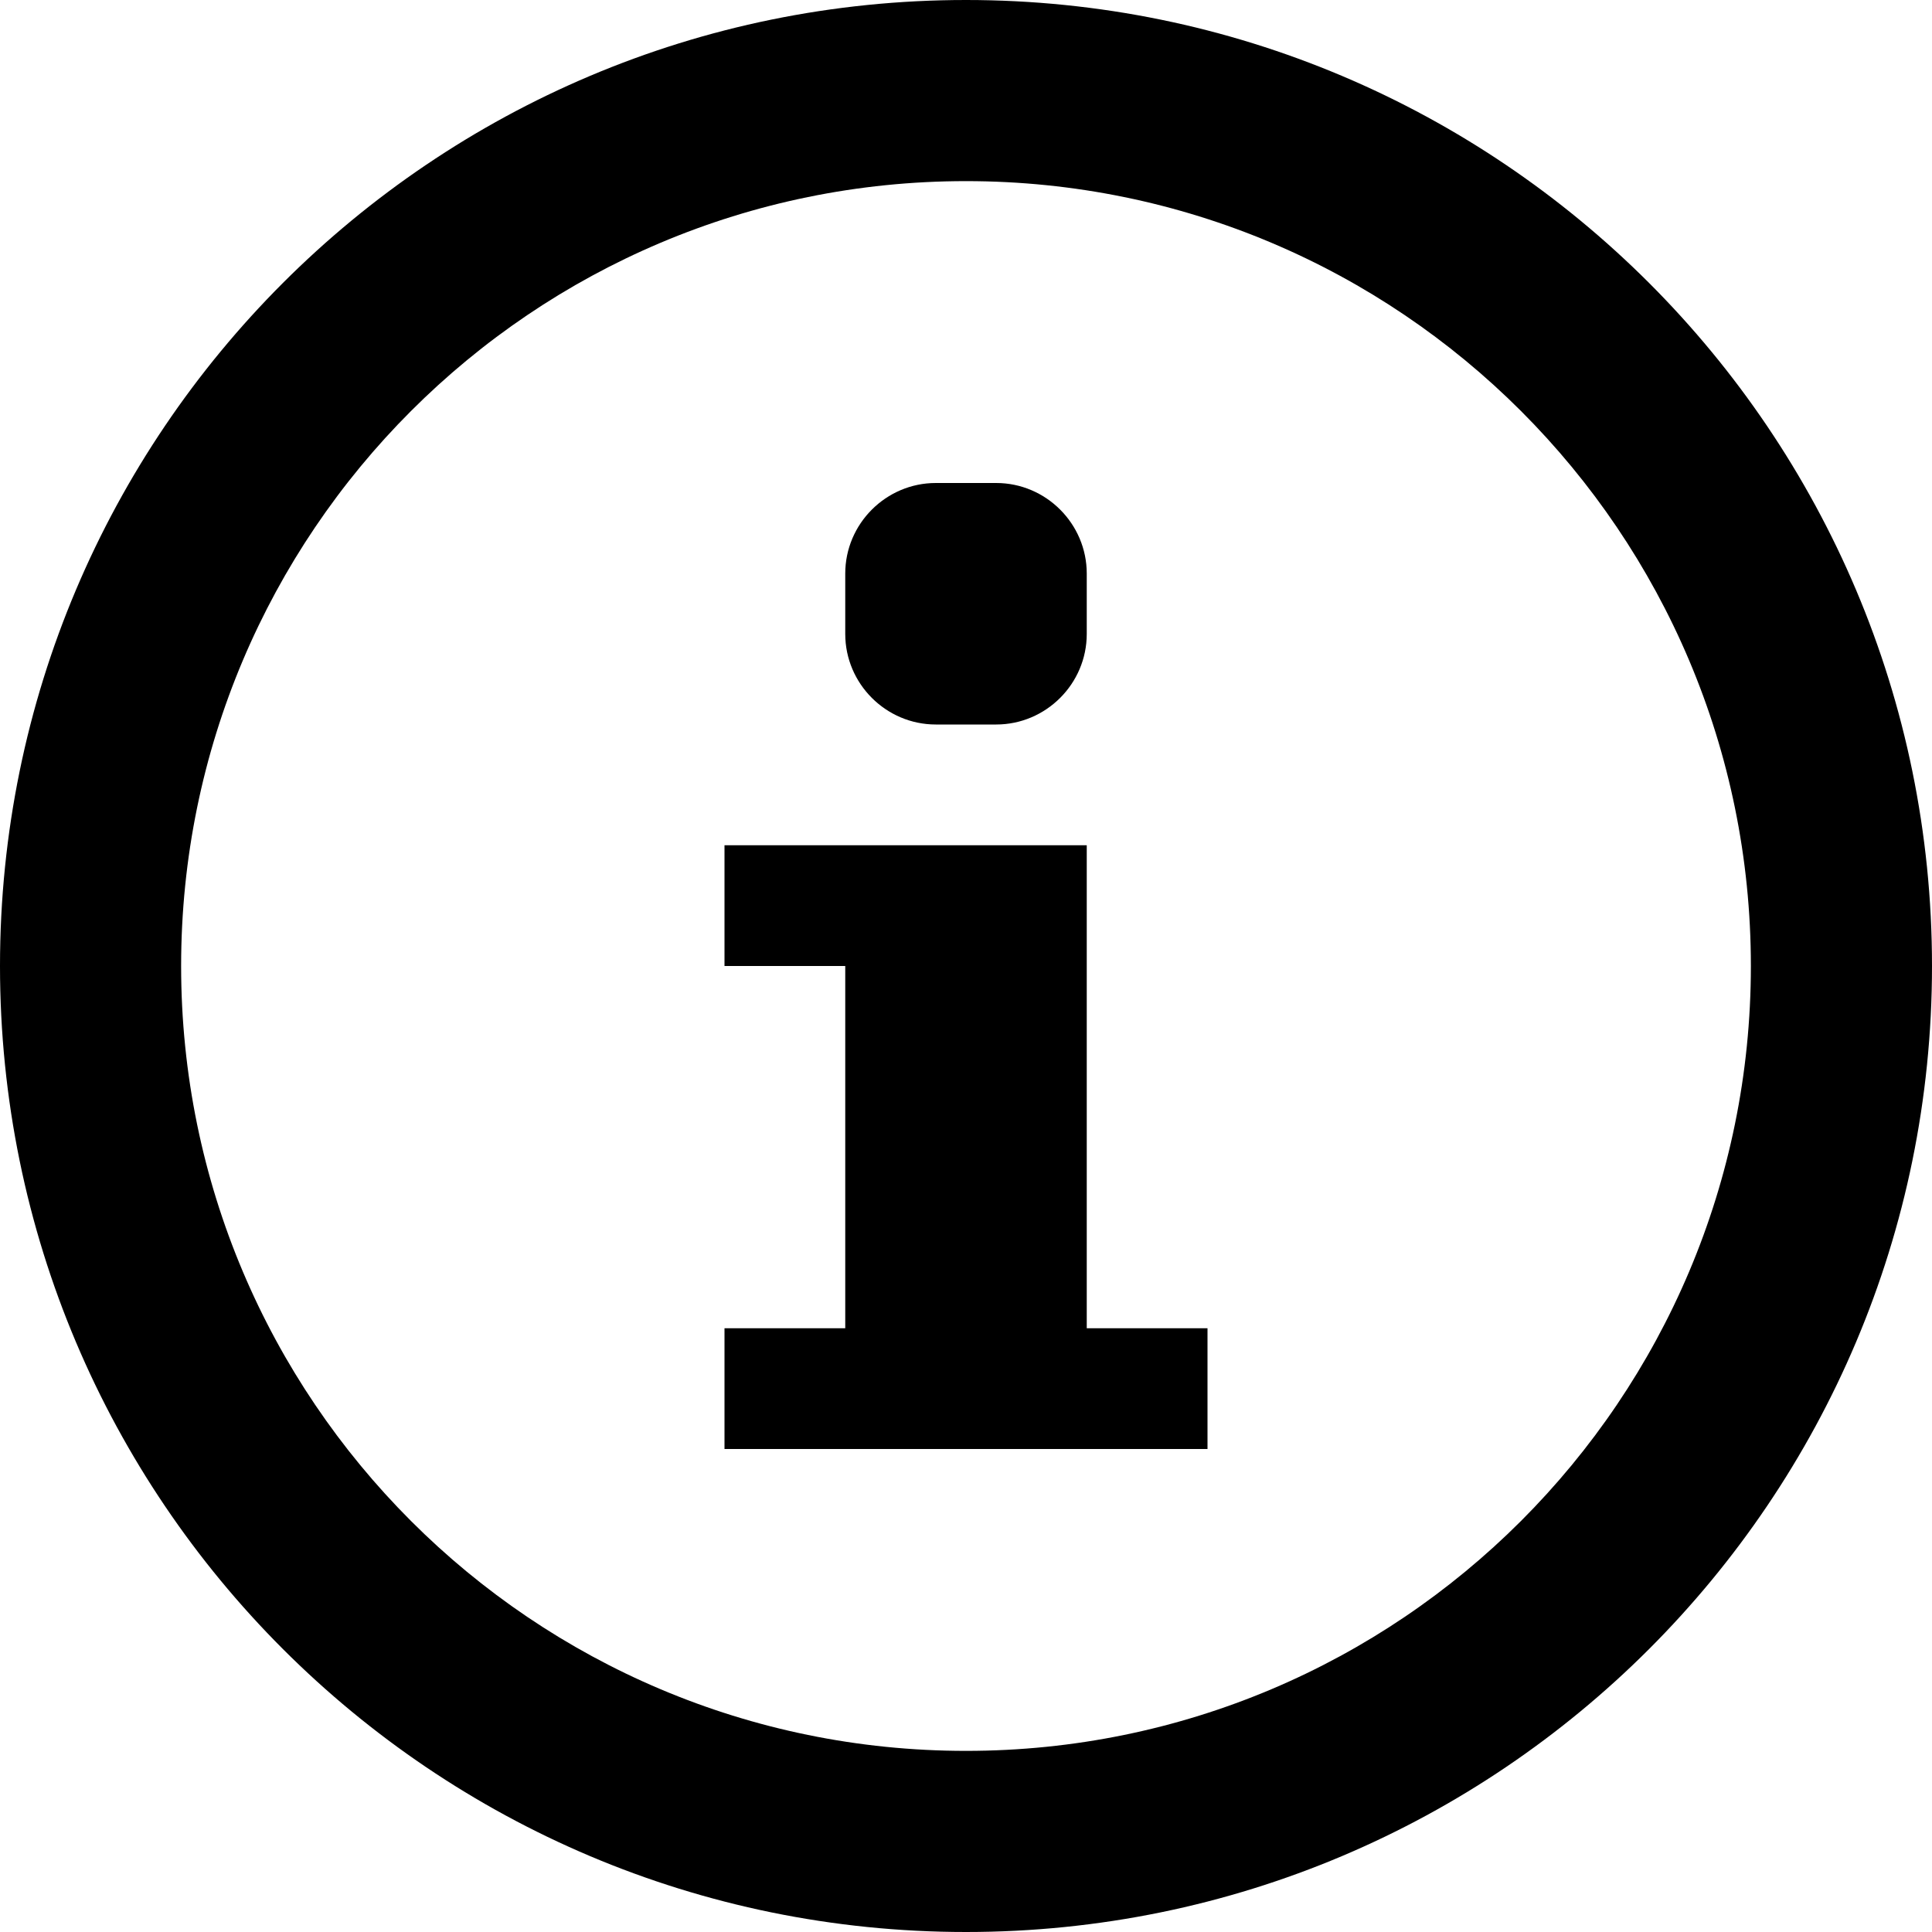
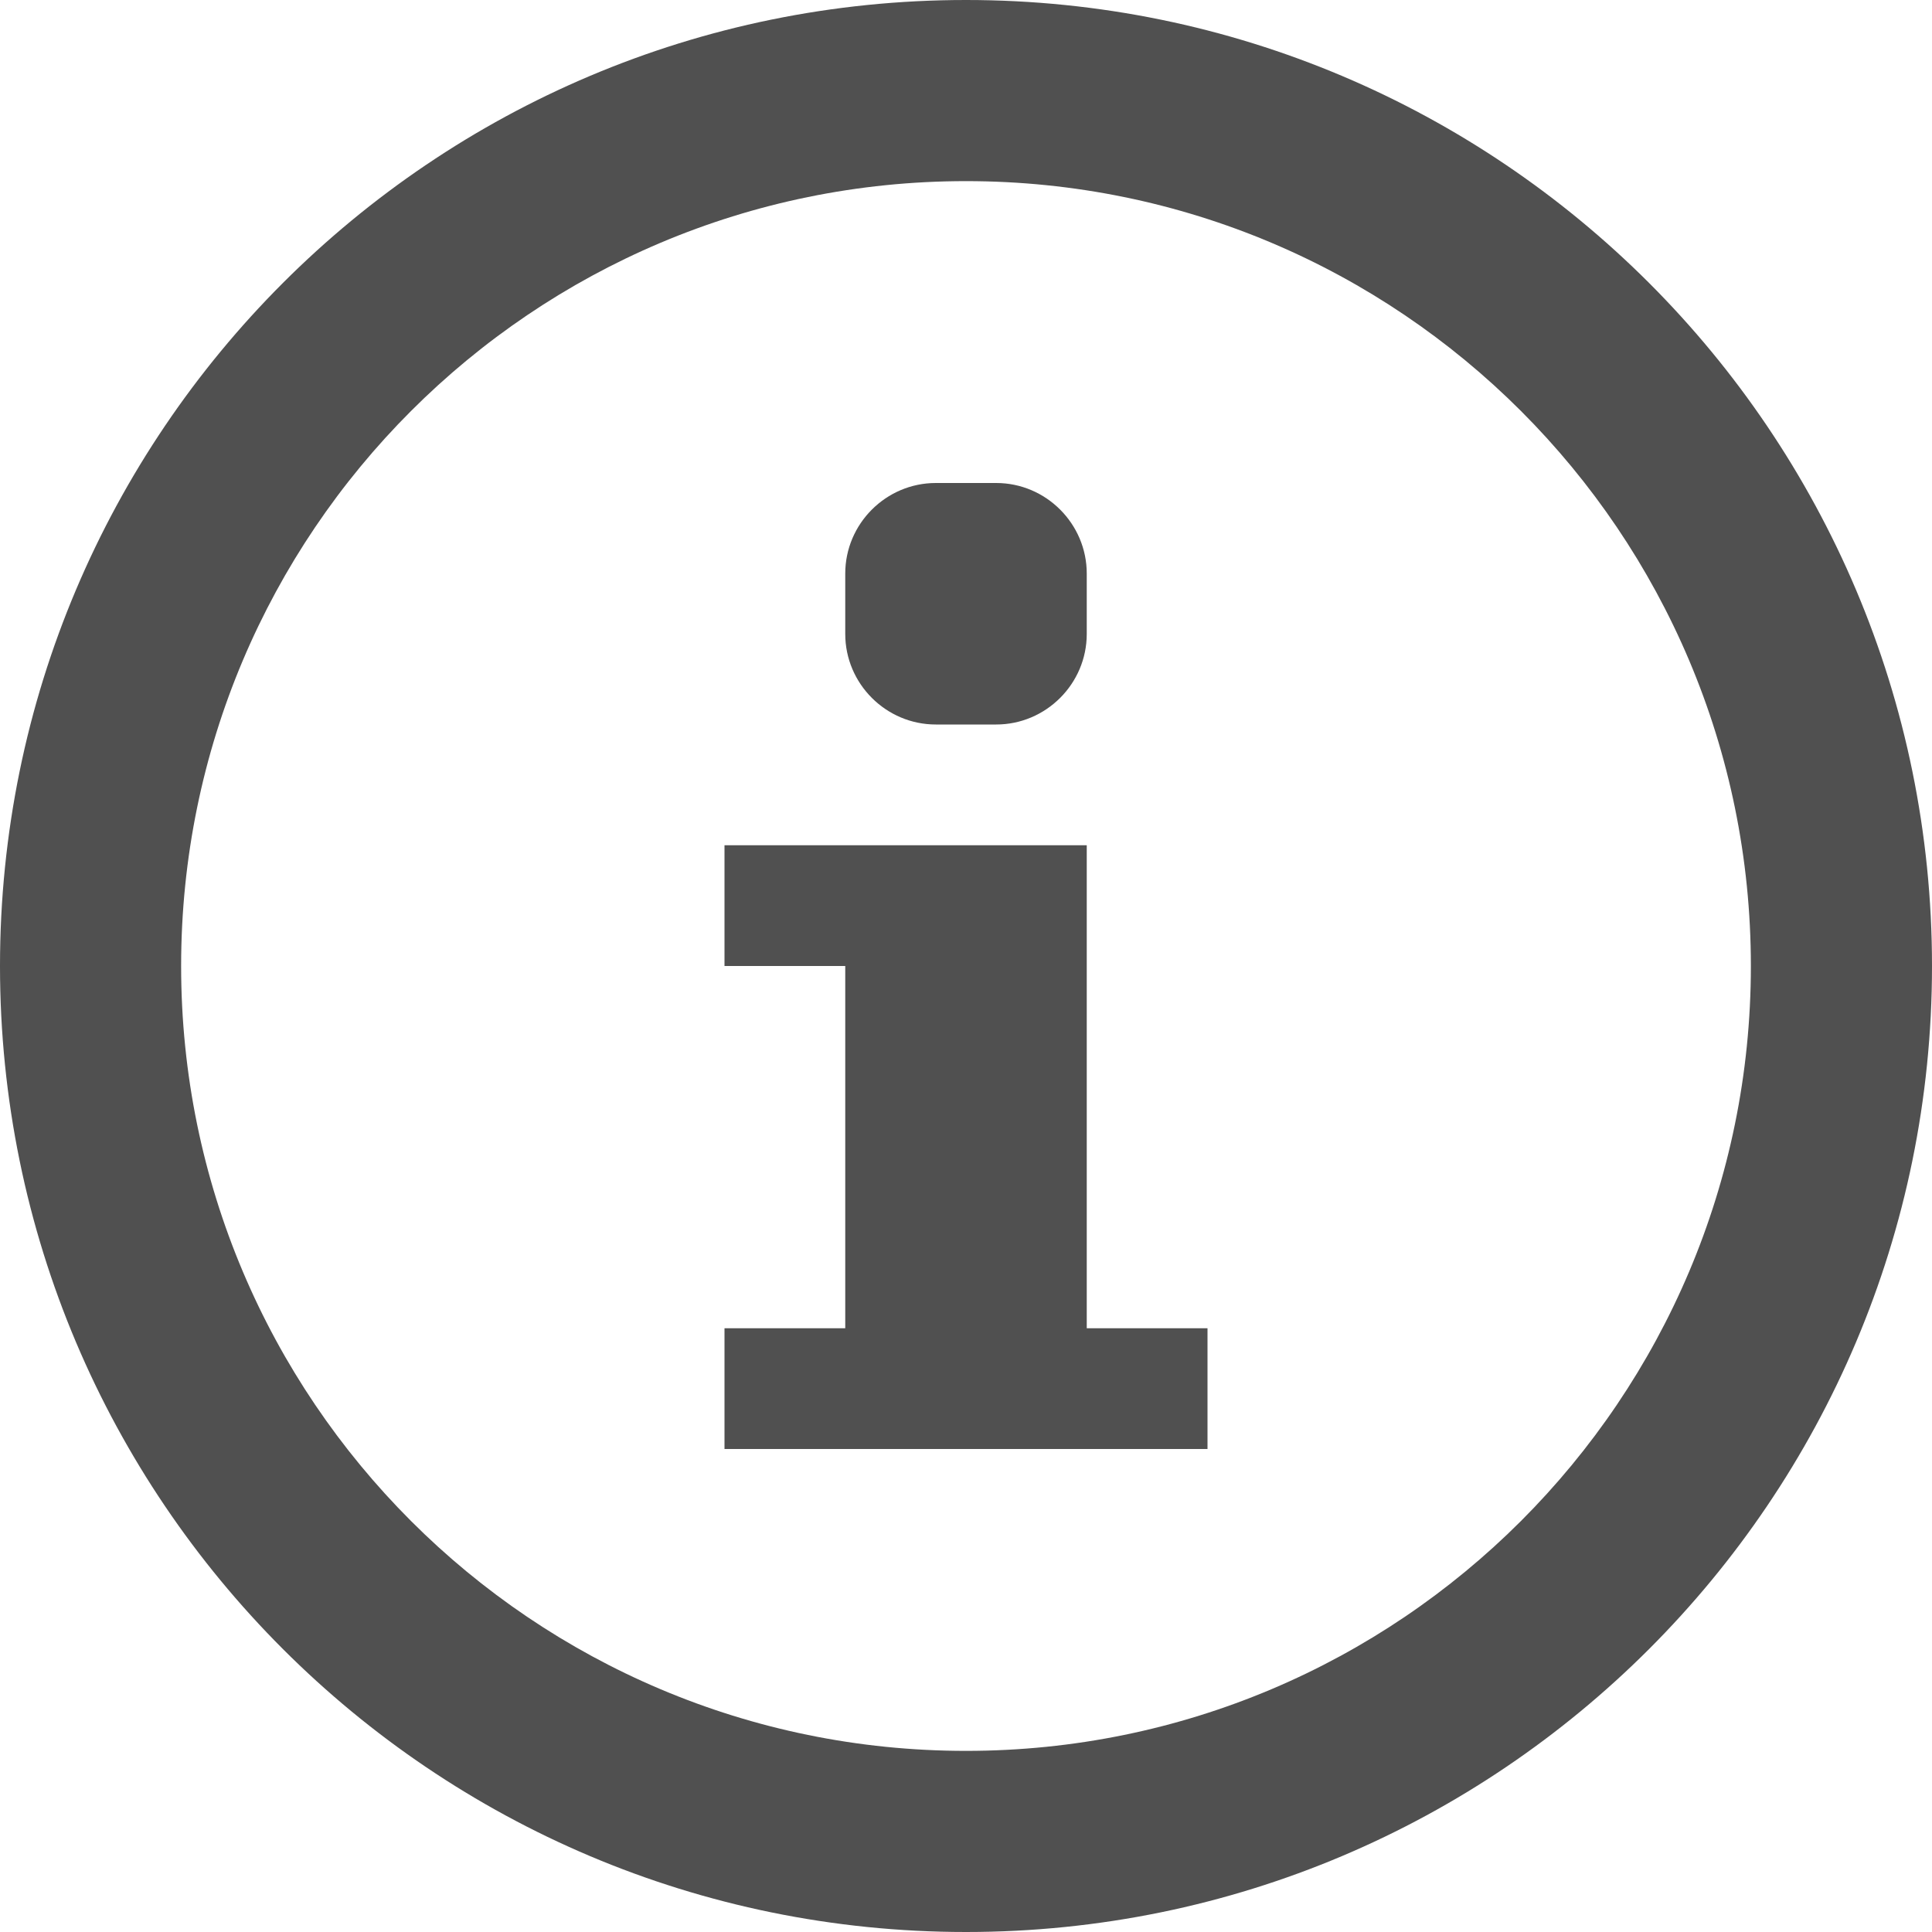
<svg xmlns="http://www.w3.org/2000/svg" version="1.1" width="512" height="512" viewBox="0 0 512 512">
  <g id="icomoon-ignore">
</g>
+   <style type="text/css">
+       
+ 
+         path {
+            fill:   rgb(80,80,80);
+         }
+ 
+       
+     </style>
  <path d="M224 152c0-13.2 10.8-24 24-24h16c13.2 0 24 10.8 24 24v16c0 13.2-10.8 24-24 24h-16c-13.2 0-24-10.8-24-24v-16z" />
  <path d="M320 384h-128v-32h32v-96h-32v-32h96v128h32z" />
  <path d="M256 0c-141.385 0-256 114.615-256 256s114.615 256 256 256 256-114.615 256-256-114.615-256-256-256zM256 464c-114.875 0-208-93.125-208-208s93.125-208 208-208 208 93.125 208 208-93.125 208-208 208z" />
</svg>
